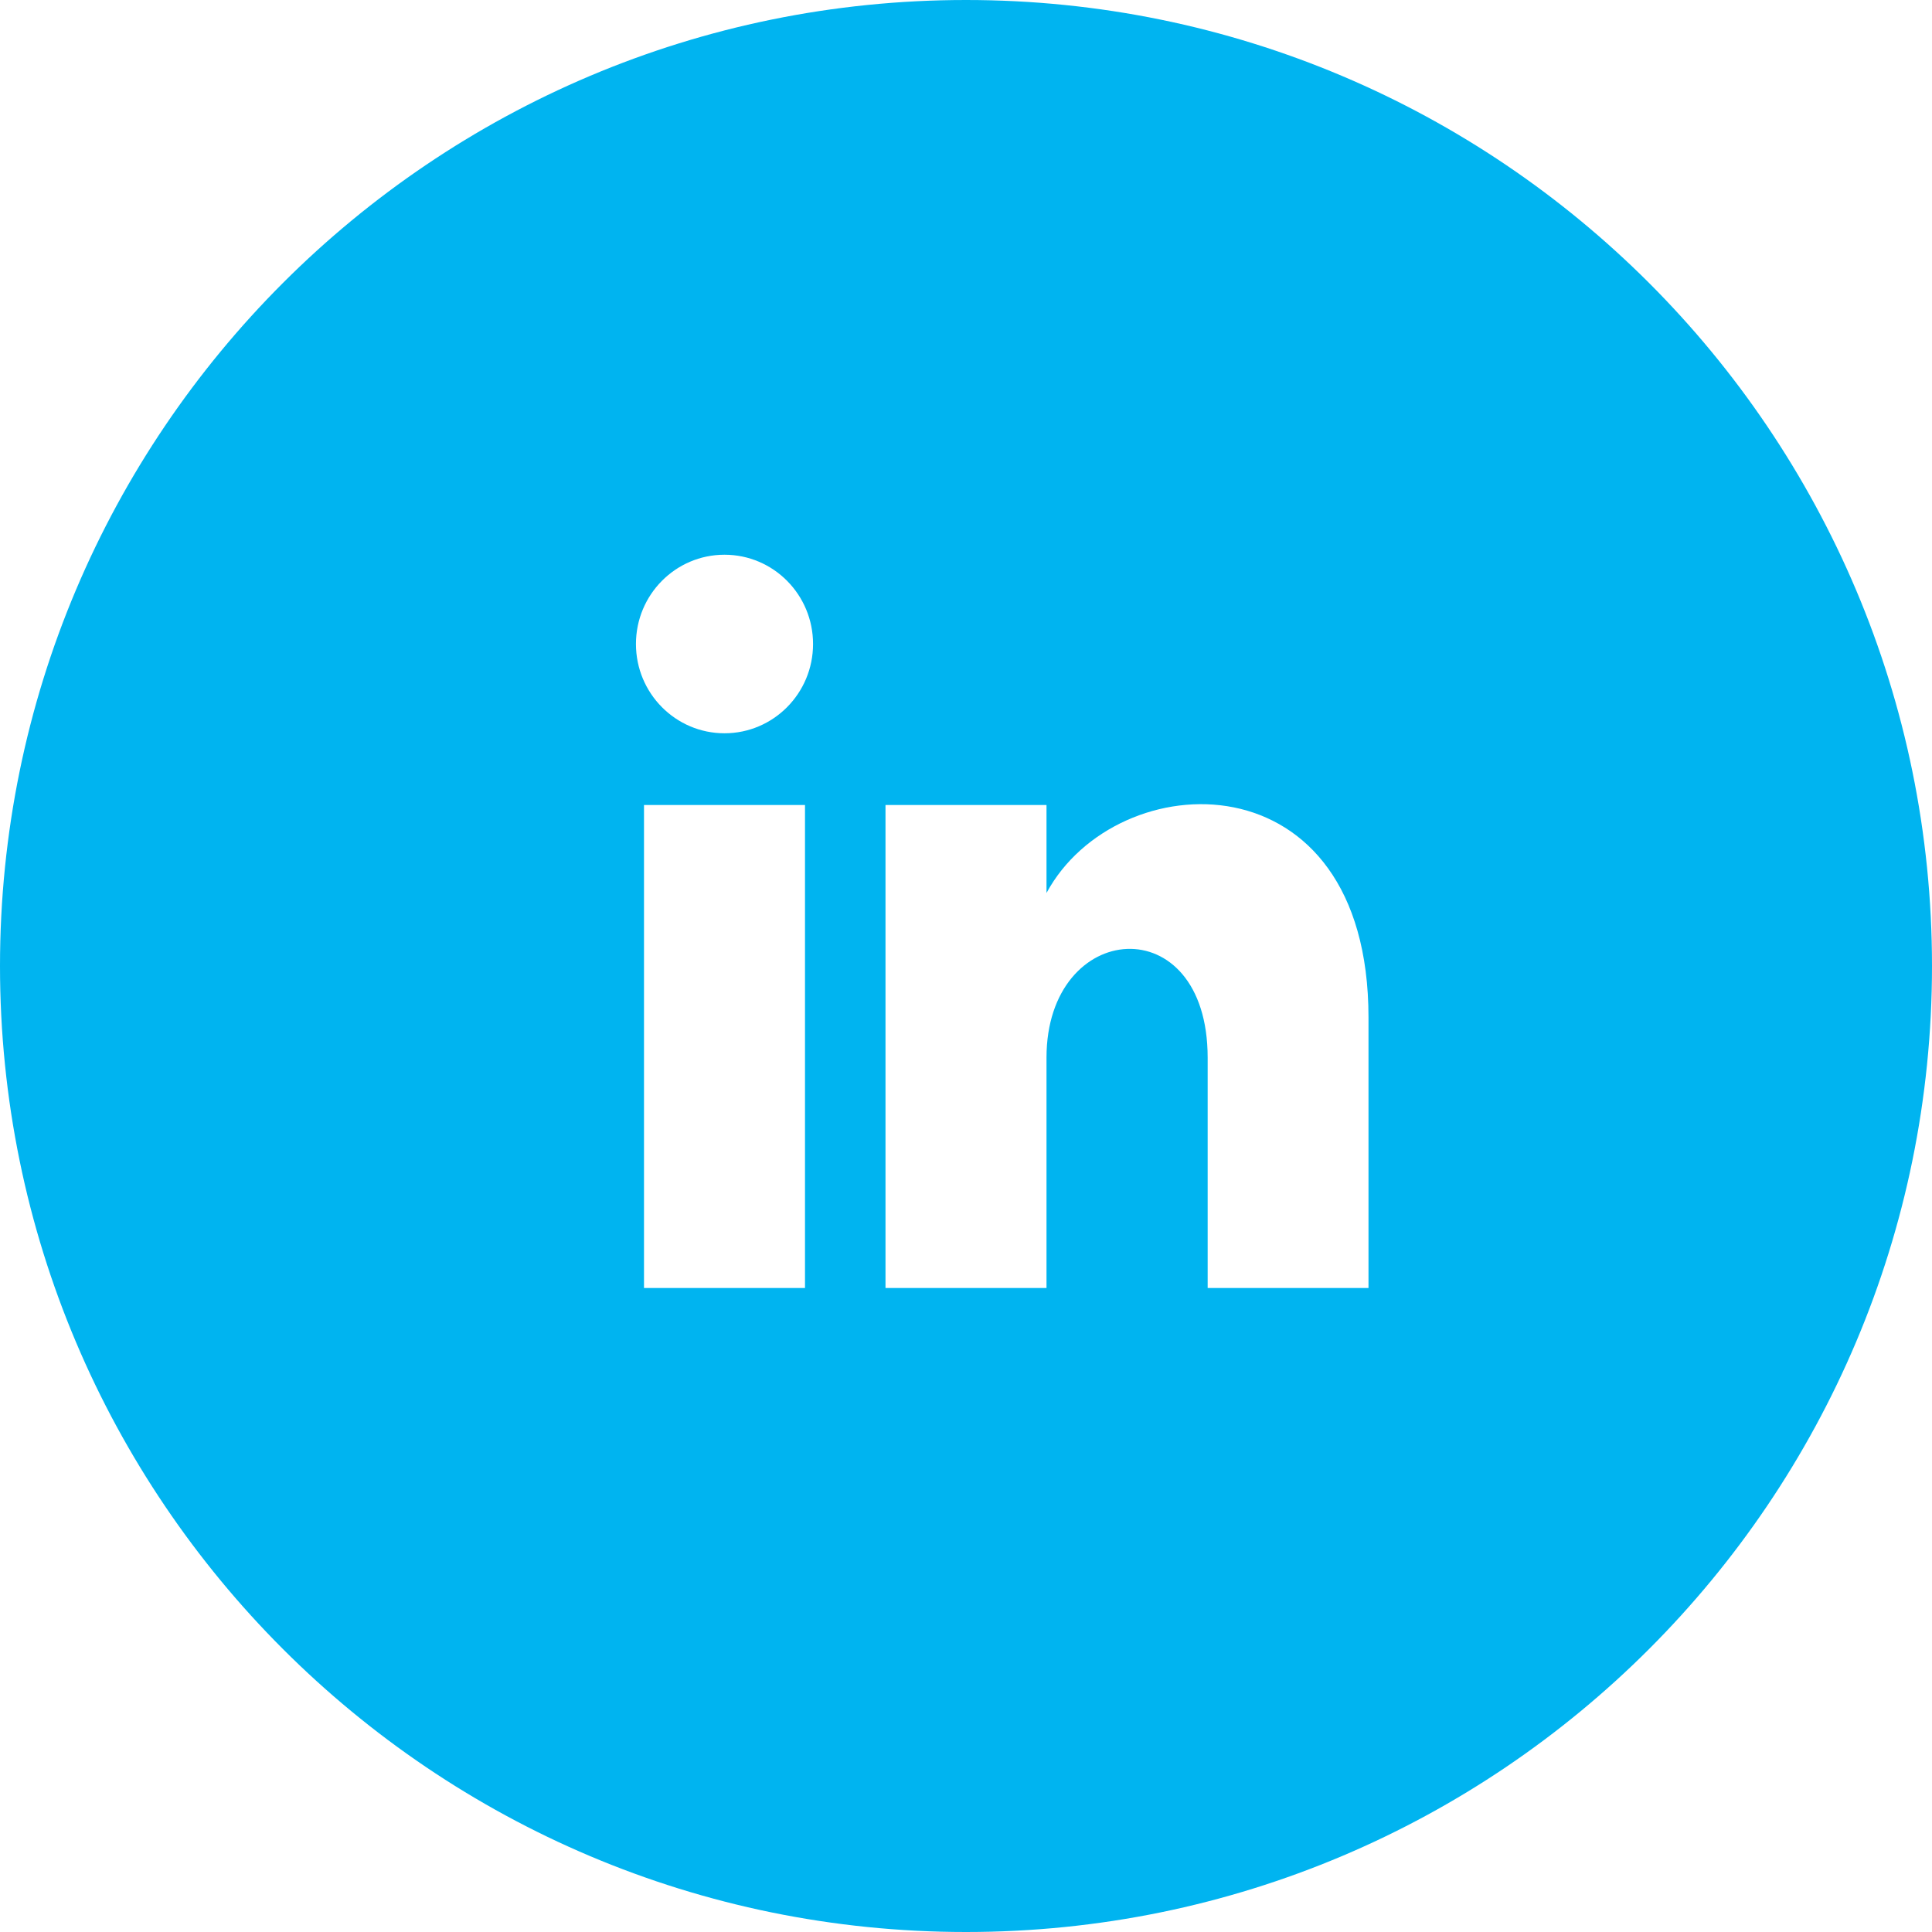
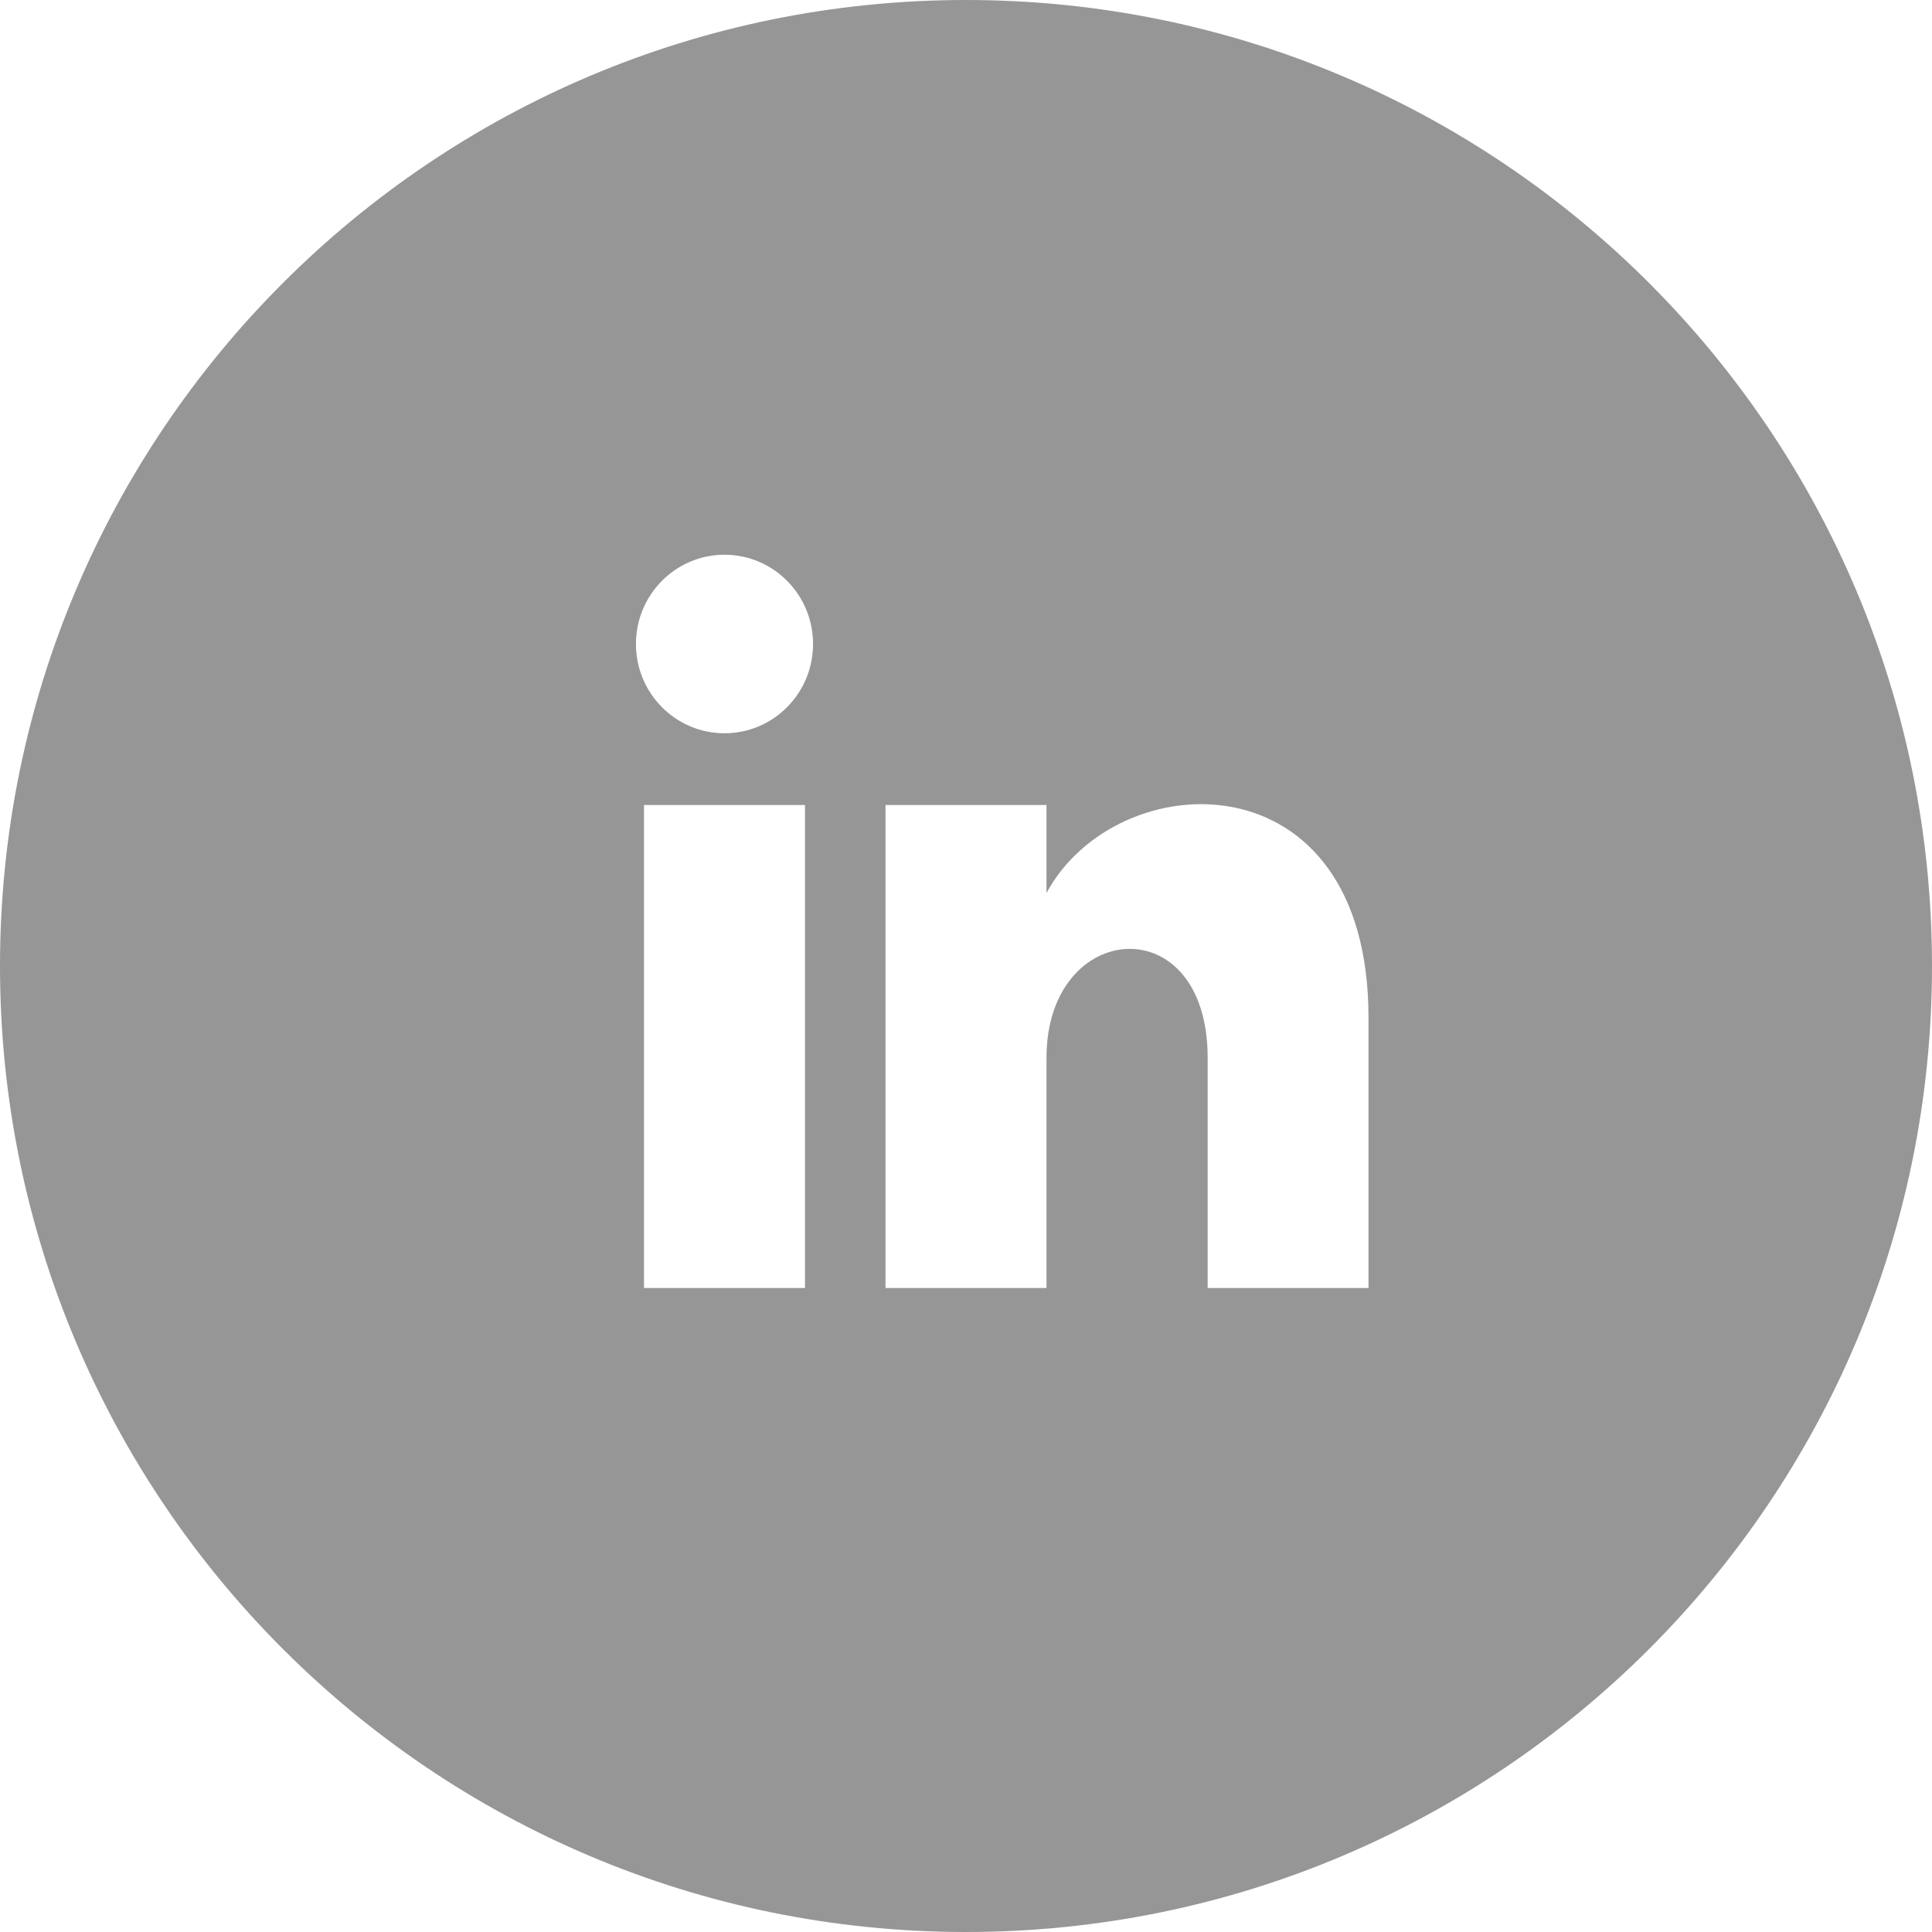
<svg xmlns="http://www.w3.org/2000/svg" width="24" height="24" viewBox="0 0 24 24">
-   <path d="M12 0c-6.627 0-12 5.373-12 12s5.373 12 12 12 12-5.373 12-12-5.373-12-12-12zm-2 16h-2v-6h2v6zm-1-6.891c-.607 0-1.1-.496-1.1-1.109 0-.612.492-1.109 1.1-1.109s1.1.497 1.1 1.109c0 .613-.493 1.109-1.1 1.109zm8 6.891h-1.998v-2.861c0-1.881-2.002-1.722-2.002 0v2.861h-2v-6h2v1.093c.872-1.616 4-1.736 4 1.548v3.359z" fill="rgb(0, 180, 240)" />
+   <path d="M12 0c-6.627 0-12 5.373-12 12s5.373 12 12 12 12-5.373 12-12-5.373-12-12-12zm-2 16h-2v-6h2v6zm-1-6.891c-.607 0-1.1-.496-1.1-1.109 0-.612.492-1.109 1.1-1.109s1.1.497 1.1 1.109c0 .613-.493 1.109-1.1 1.109zm8 6.891h-1.998v-2.861c0-1.881-2.002-1.722-2.002 0v2.861h-2v-6h2v1.093c.872-1.616 4-1.736 4 1.548v3.359z" fill="rgb(150, 150, 150)" />
</svg>
